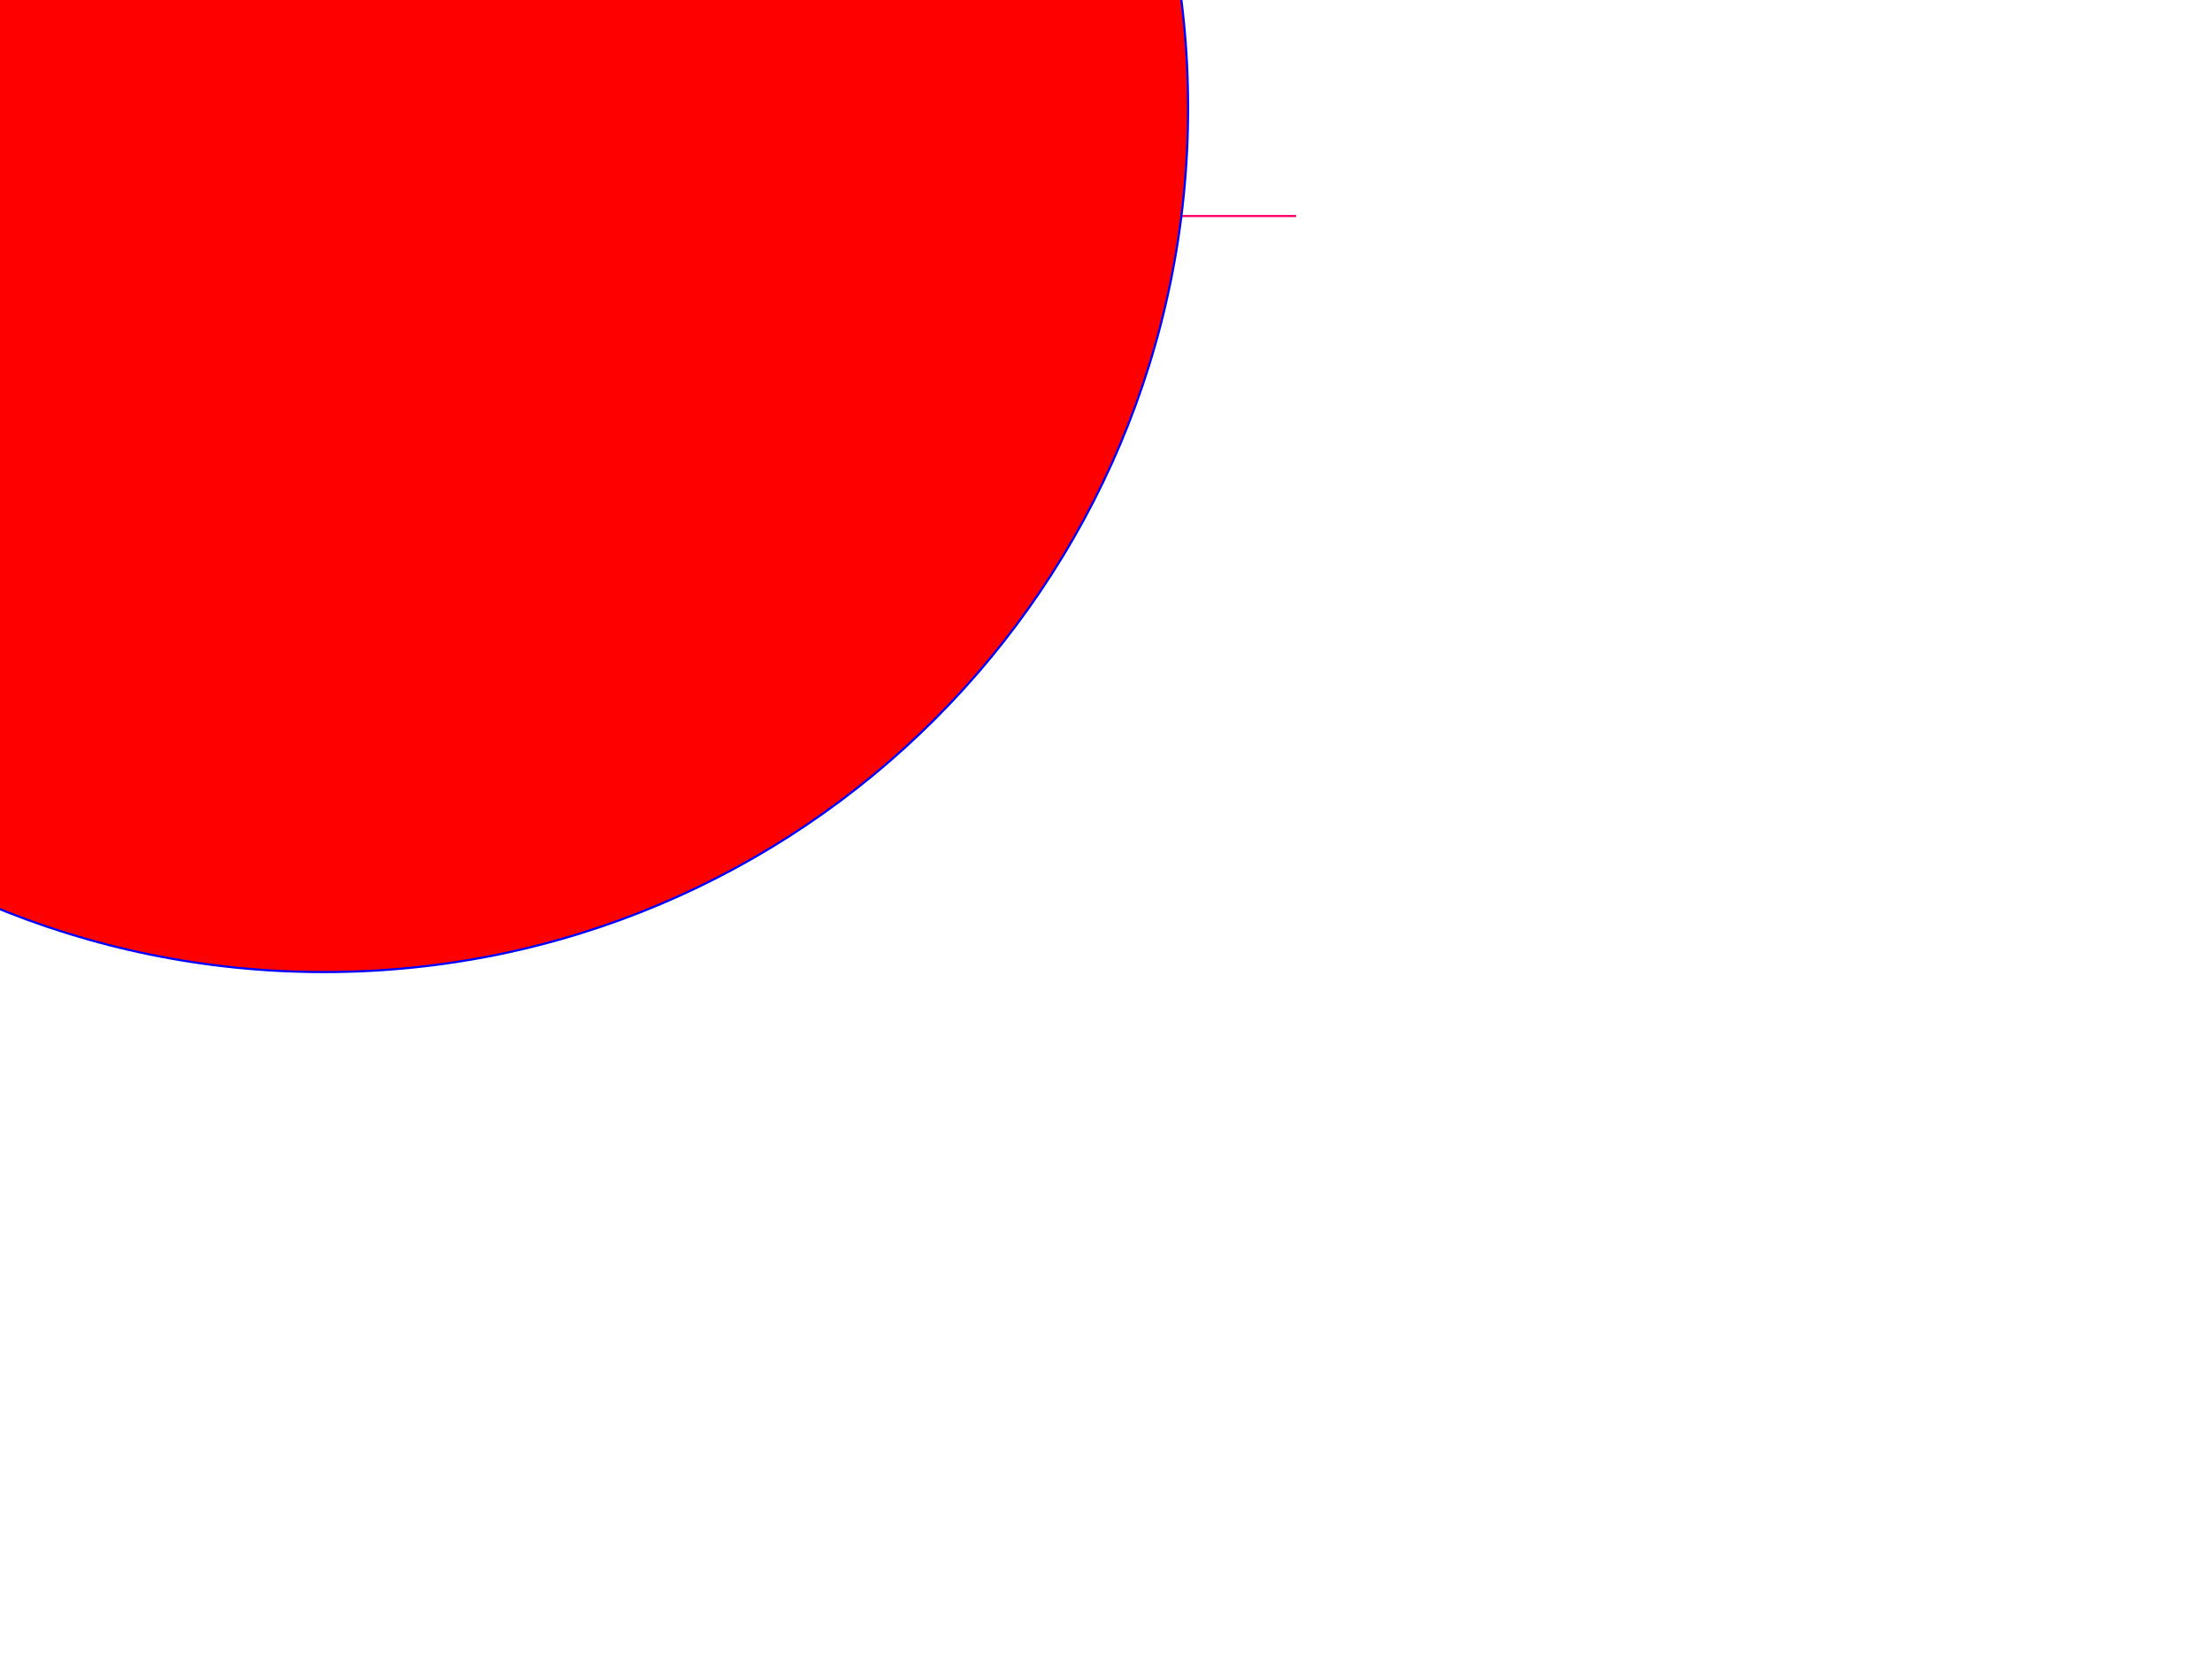
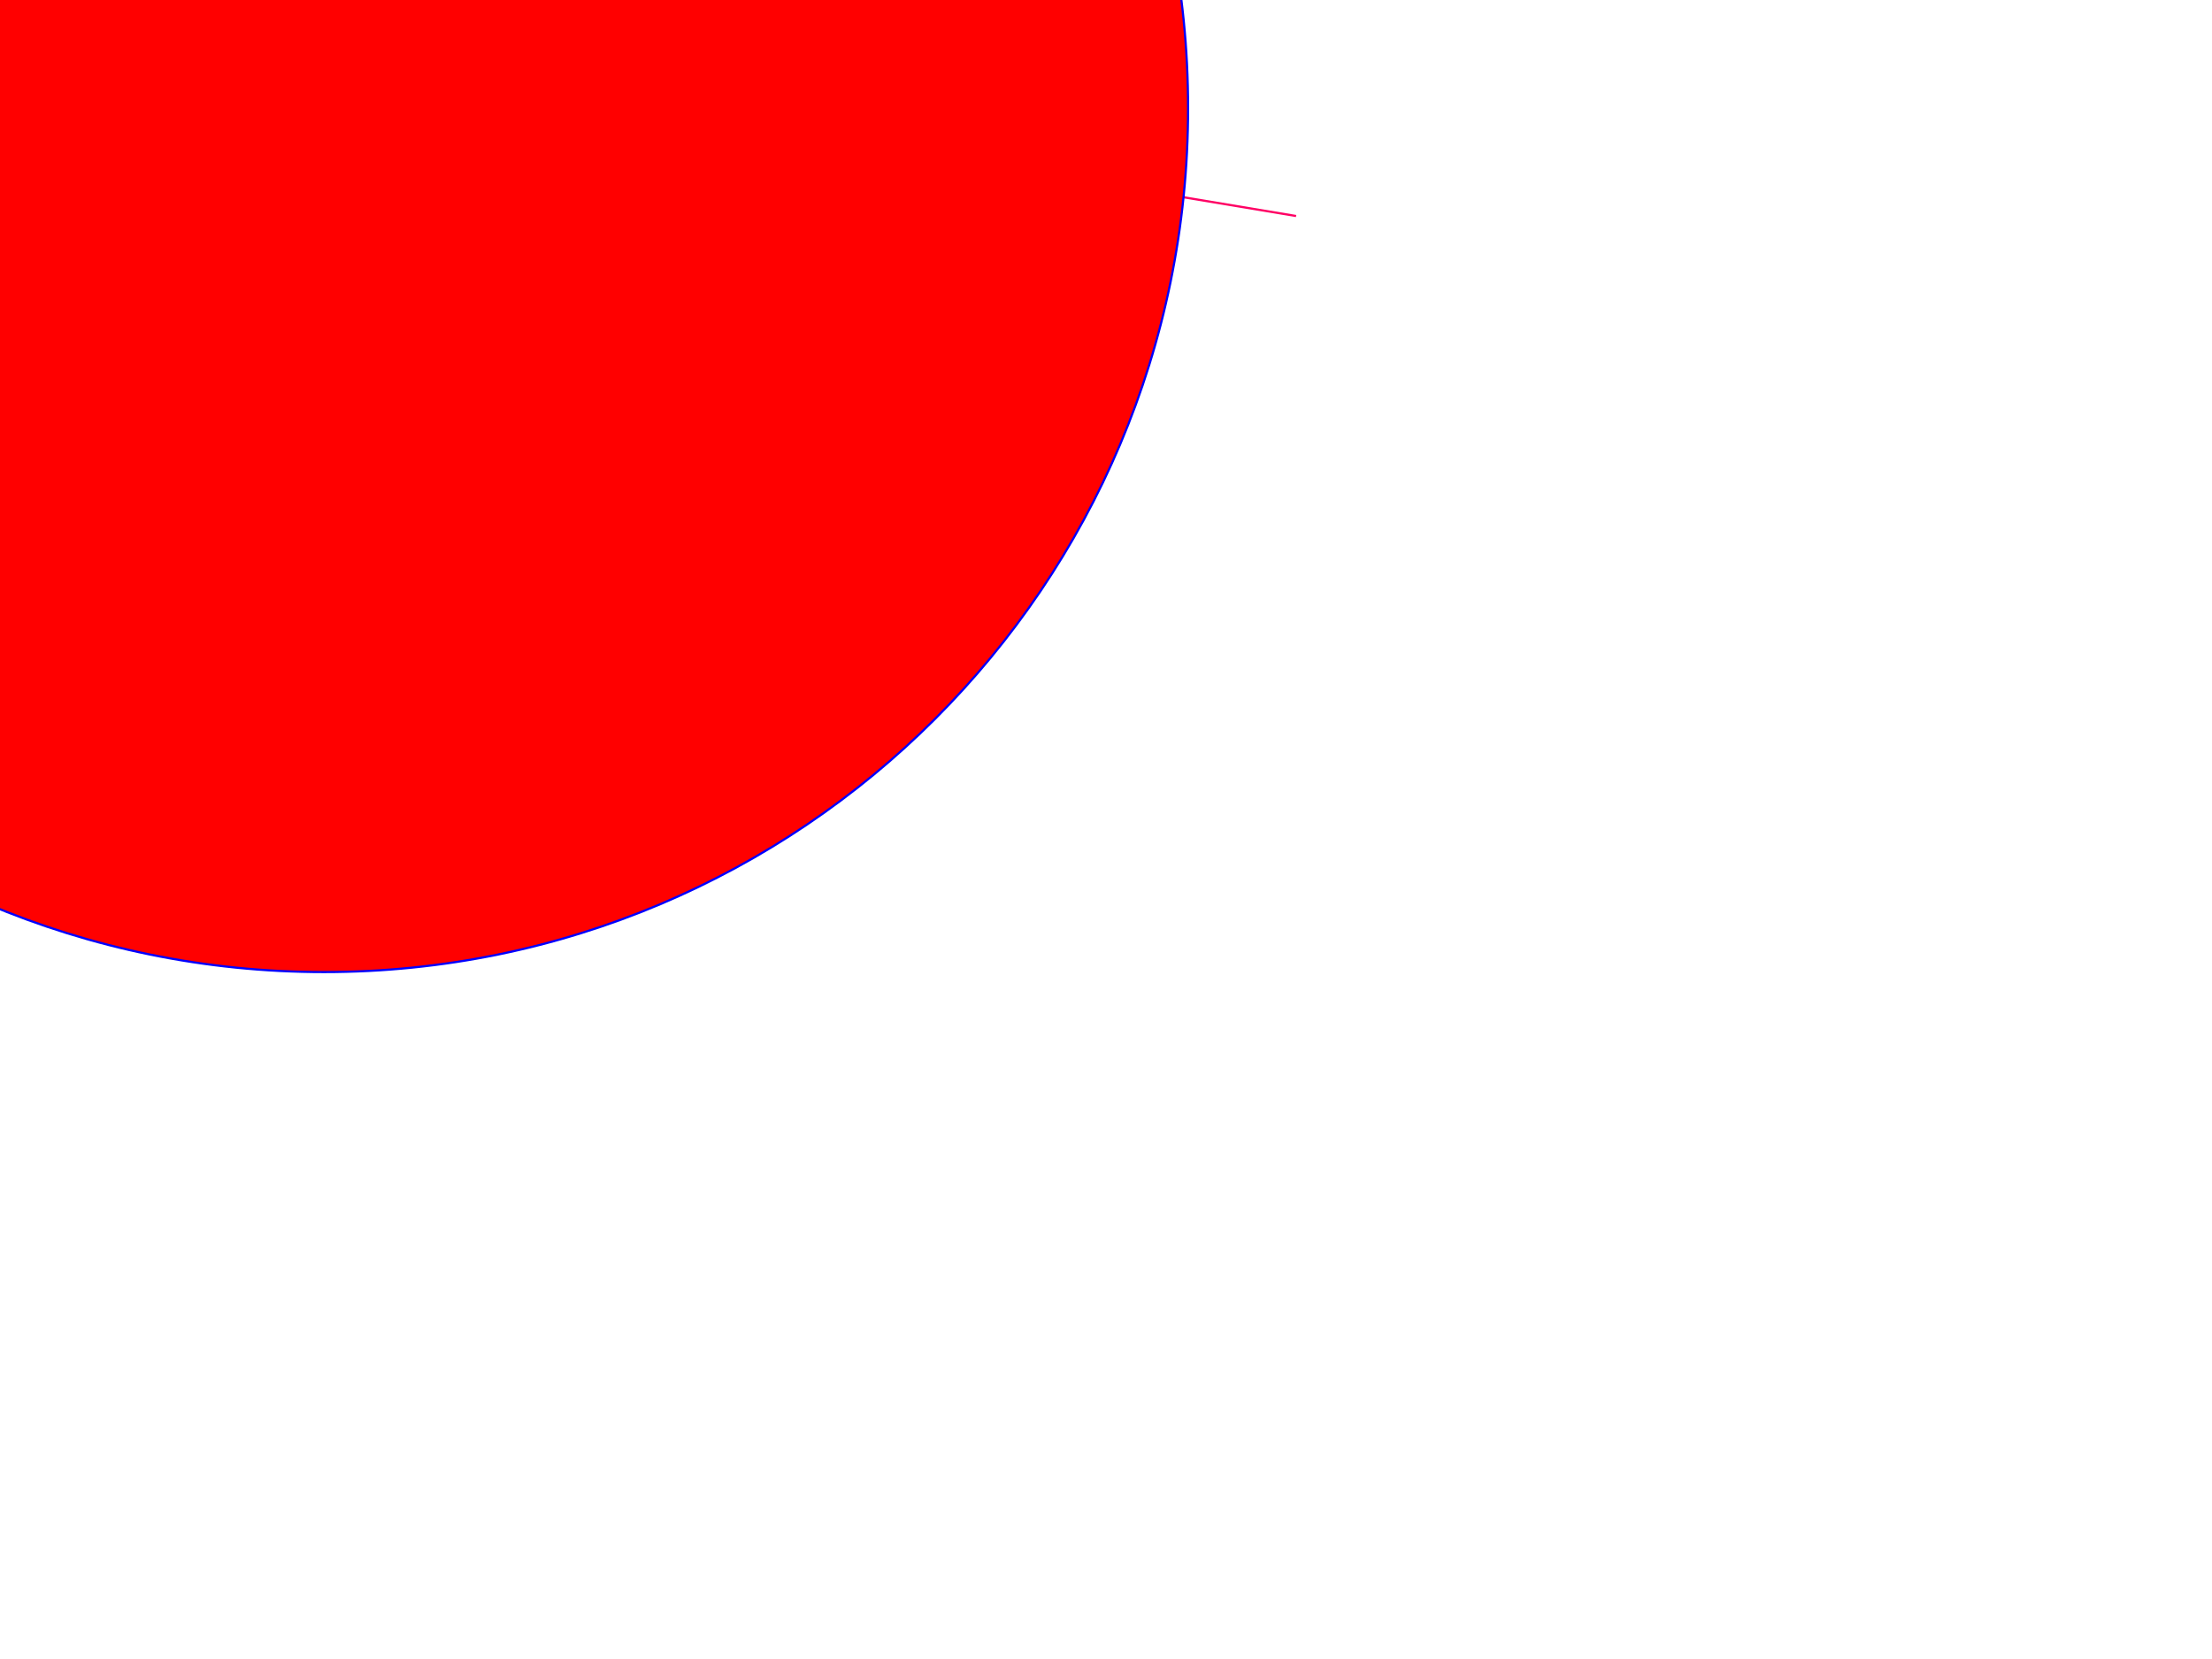
<svg xmlns="http://www.w3.org/2000/svg" version="1.1" width="1024" height="768">
  <polygon points="100,200 200,200 200,100 100,100" stroke="rgb(255,0,100)" stroke-width="1" fill="rgb(255,255,255)" />
-   <line x1="200" y1="100" x2="600" y2="100" stroke="rgb(255,0,100)" stroke-width="1" />
+   <line x1="0" y1="0" x2="600" y2="100" stroke="rgb(255,0,100)" stroke-width="1" />
  <ellipse cx="150" cy="50" rx="400" ry="400" stroke="rgb(0,0,300)" stroke-width="1" fill="rgb(255,0,0)" />
</svg>
